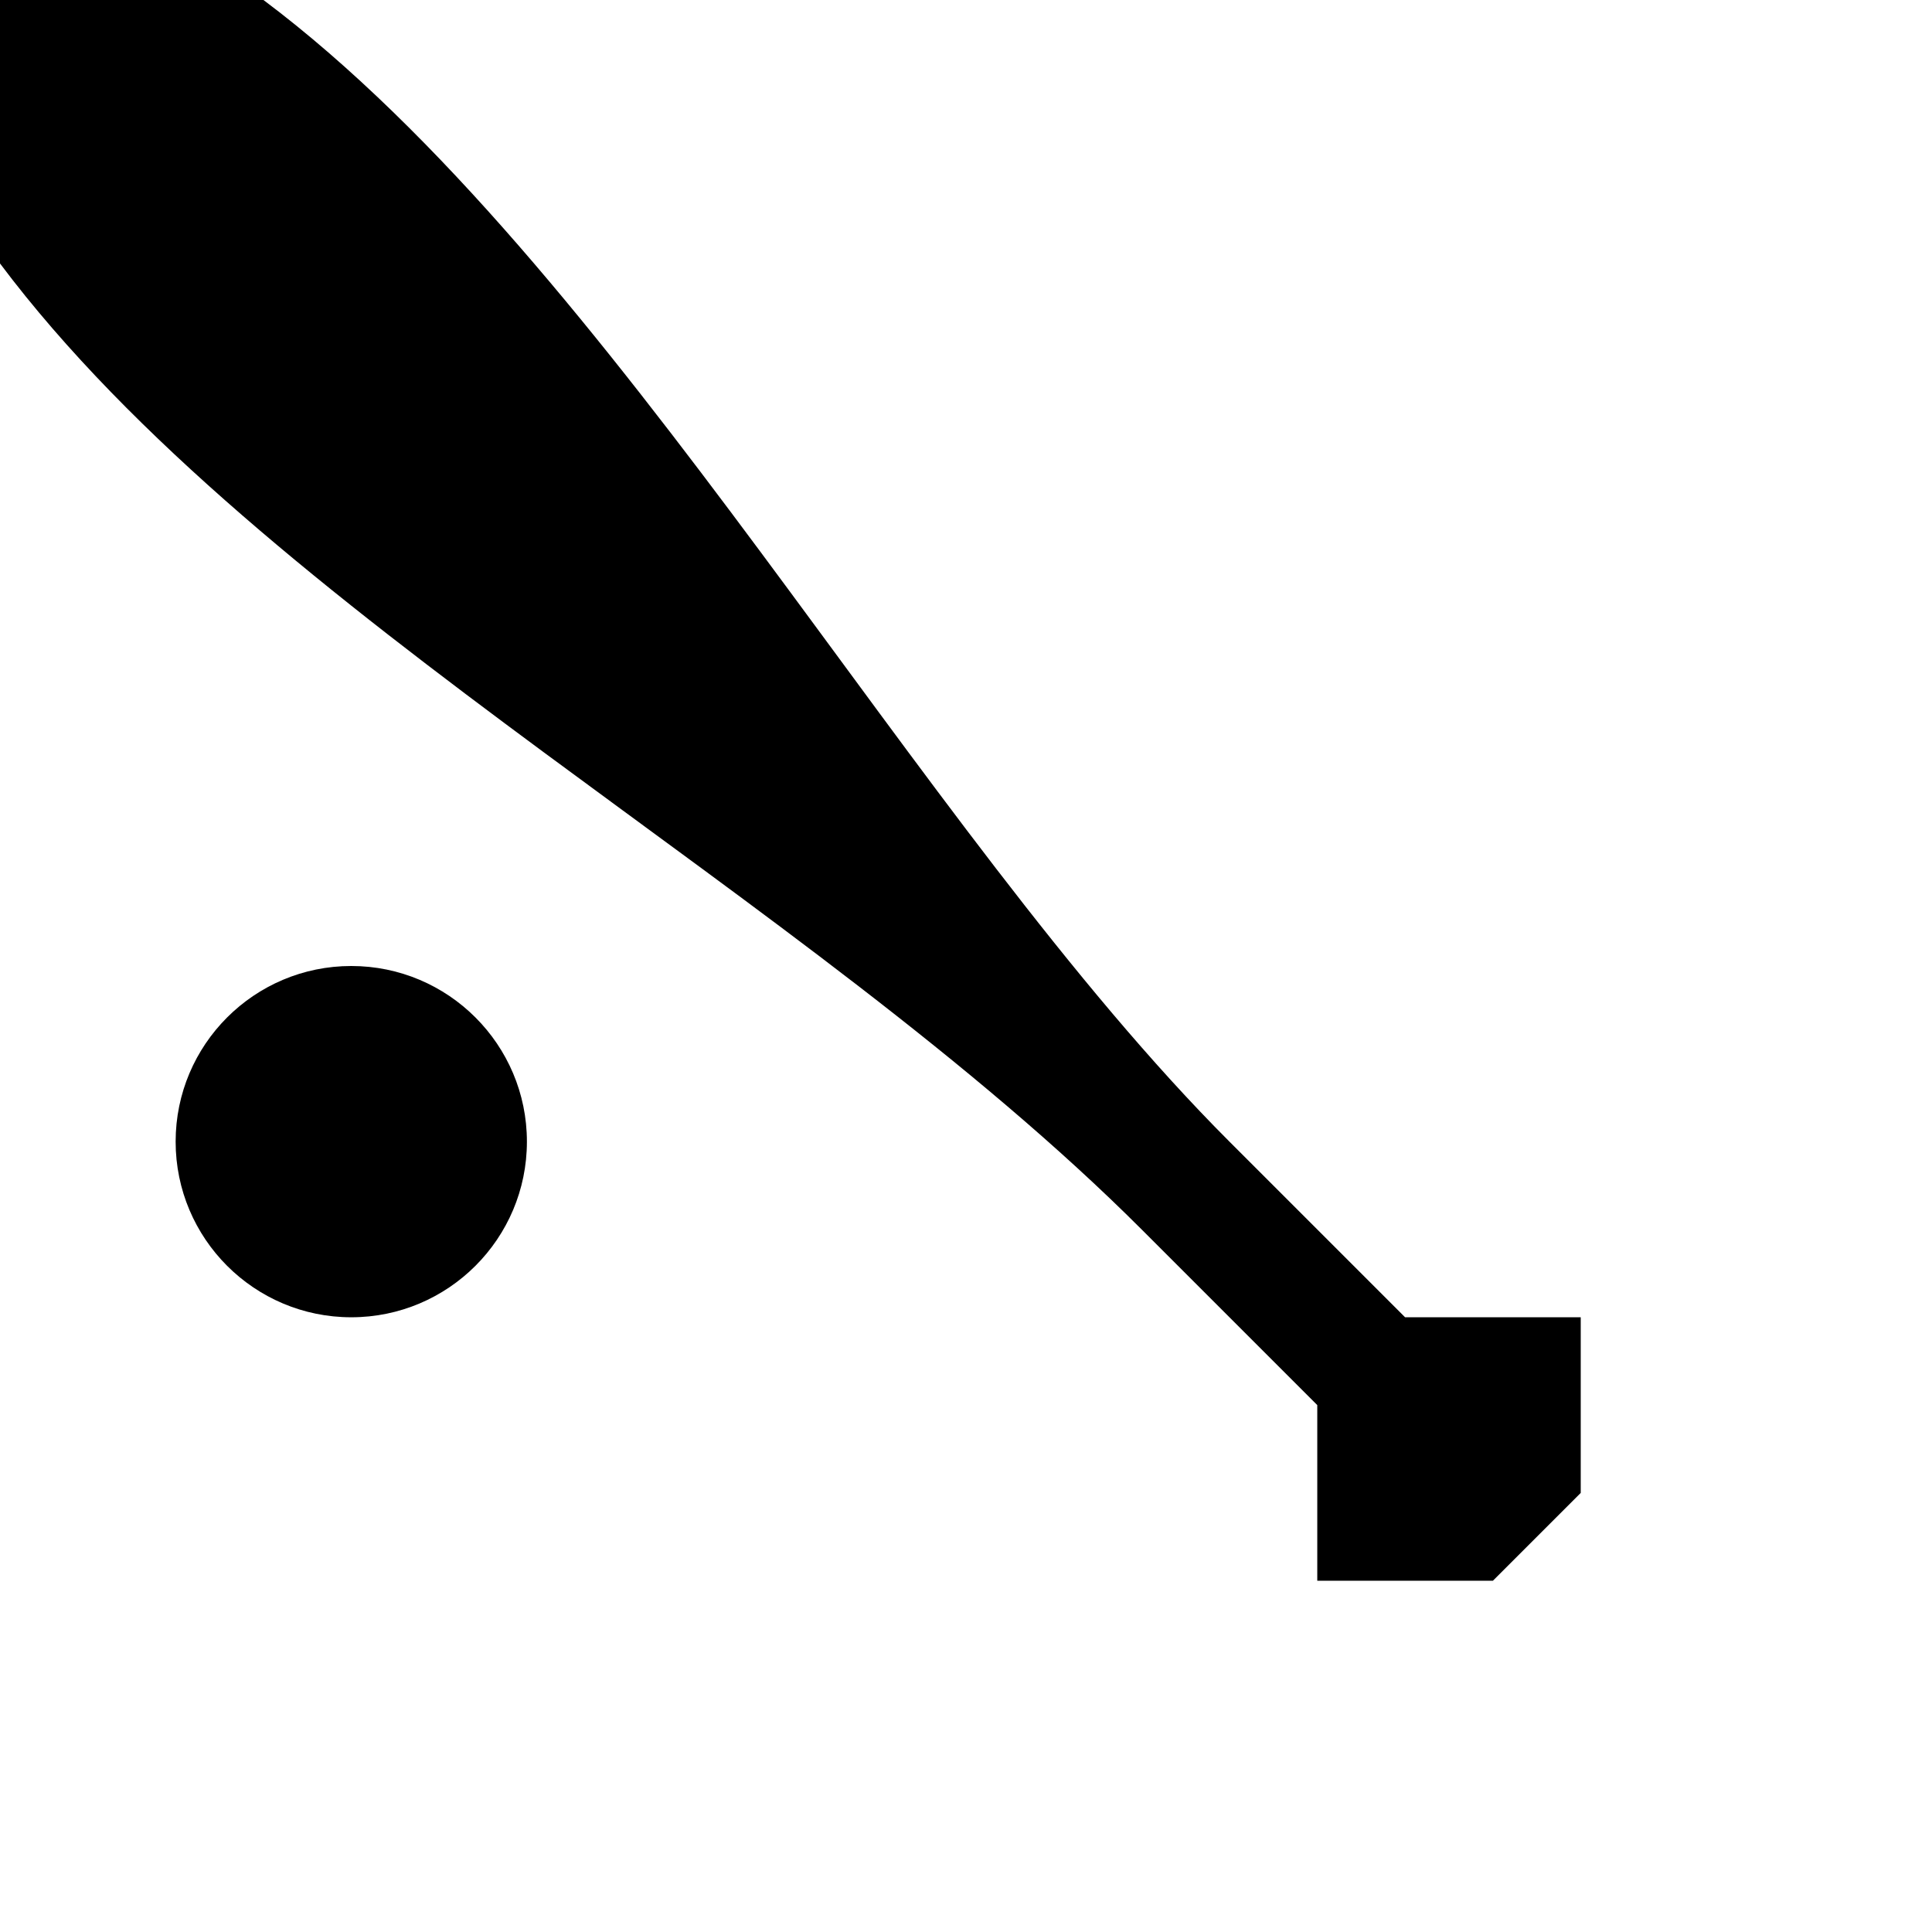
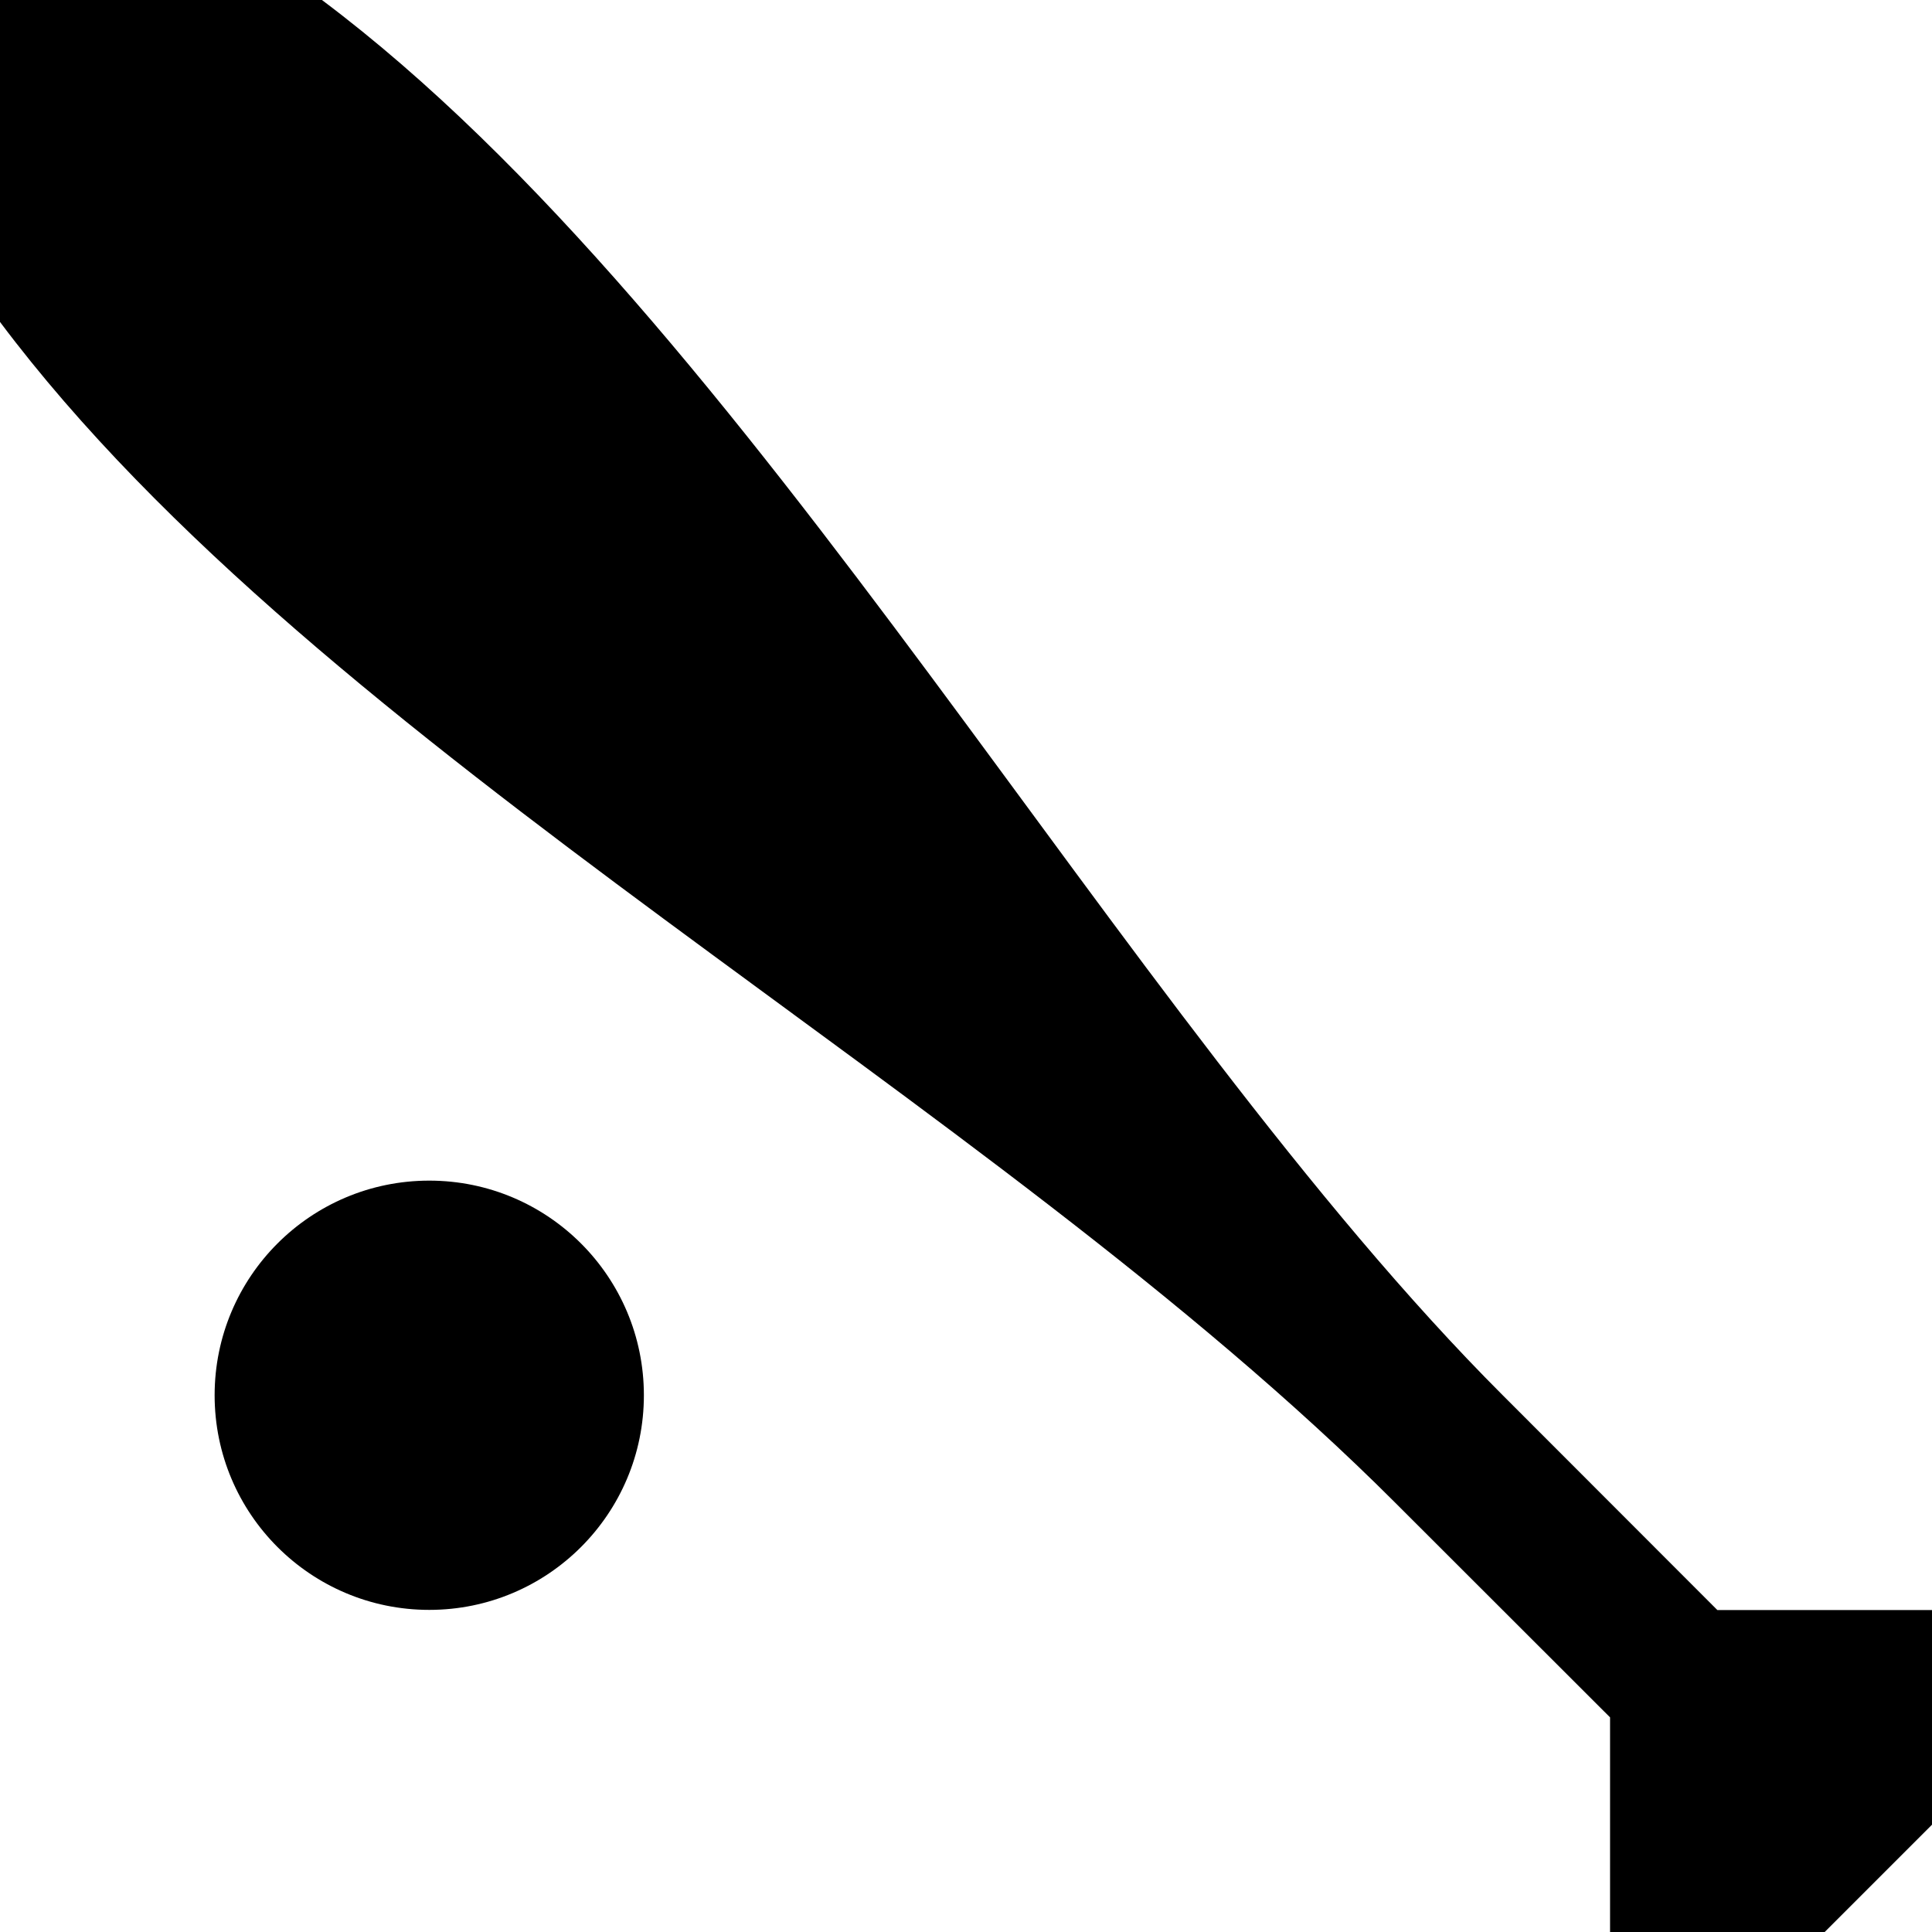
- <svg xmlns="http://www.w3.org/2000/svg" version="1.1" width="11" height="11" id="svg4764">
+ <svg xmlns="http://www.w3.org/2000/svg" version="1.1" width="11" height="11" id="svg4764" viewBox="0 0 11 11">
  <defs id="defs4766" />
-   <path d="m 0,0 0,1.5 c 1.5,2 4.587,3.587 6.5,5.5 l 1,1 0,1 1,0 0.5,-0.5 0,-1 -1,0 -1,-1 c -1.784,-1.784 -3.5,-5 -5.5,-6.5 z m 2,5.5 c -0.552,0 -1,0.448 -1,1 0,0.552 0.448,1 1,1 0.552,0 1,-0.448 1,-1 0,-0.552 -0.448,-1 -1,-1 z" id="path20839" style="color:#000000;fill:#000000;fill-opacity:1;fill-rule:nonzero;stroke:none;stroke-width:2;marker:none;visibility:visible;display:inline;overflow:visible;enable-background:accumulate" />
+   <path d="M 0,0 0,1.833 C 1.833,4.278 5.607,6.218 7.944,8.556 L 9.167,9.778 9.167,11 10.389,11 11,10.389 l 0,-1.222 -1.222,0 L 8.556,7.944 C 6.375,5.764 4.278,1.833 1.833,0 Z m 2.444,6.722 c -0.675,0 -1.222,0.547 -1.222,1.222 0,0.675 0.547,1.222 1.222,1.222 0.675,0 1.222,-0.547 1.222,-1.222 0,-0.675 -0.547,-1.222 -1.222,-1.222 z" id="path20839" style="color:#000000;display:inline;overflow:visible;visibility:visible;fill:#000000;fill-opacity:1;fill-rule:nonzero;stroke:none;stroke-width:2.444;marker:none;enable-background:accumulate" />
</svg>
